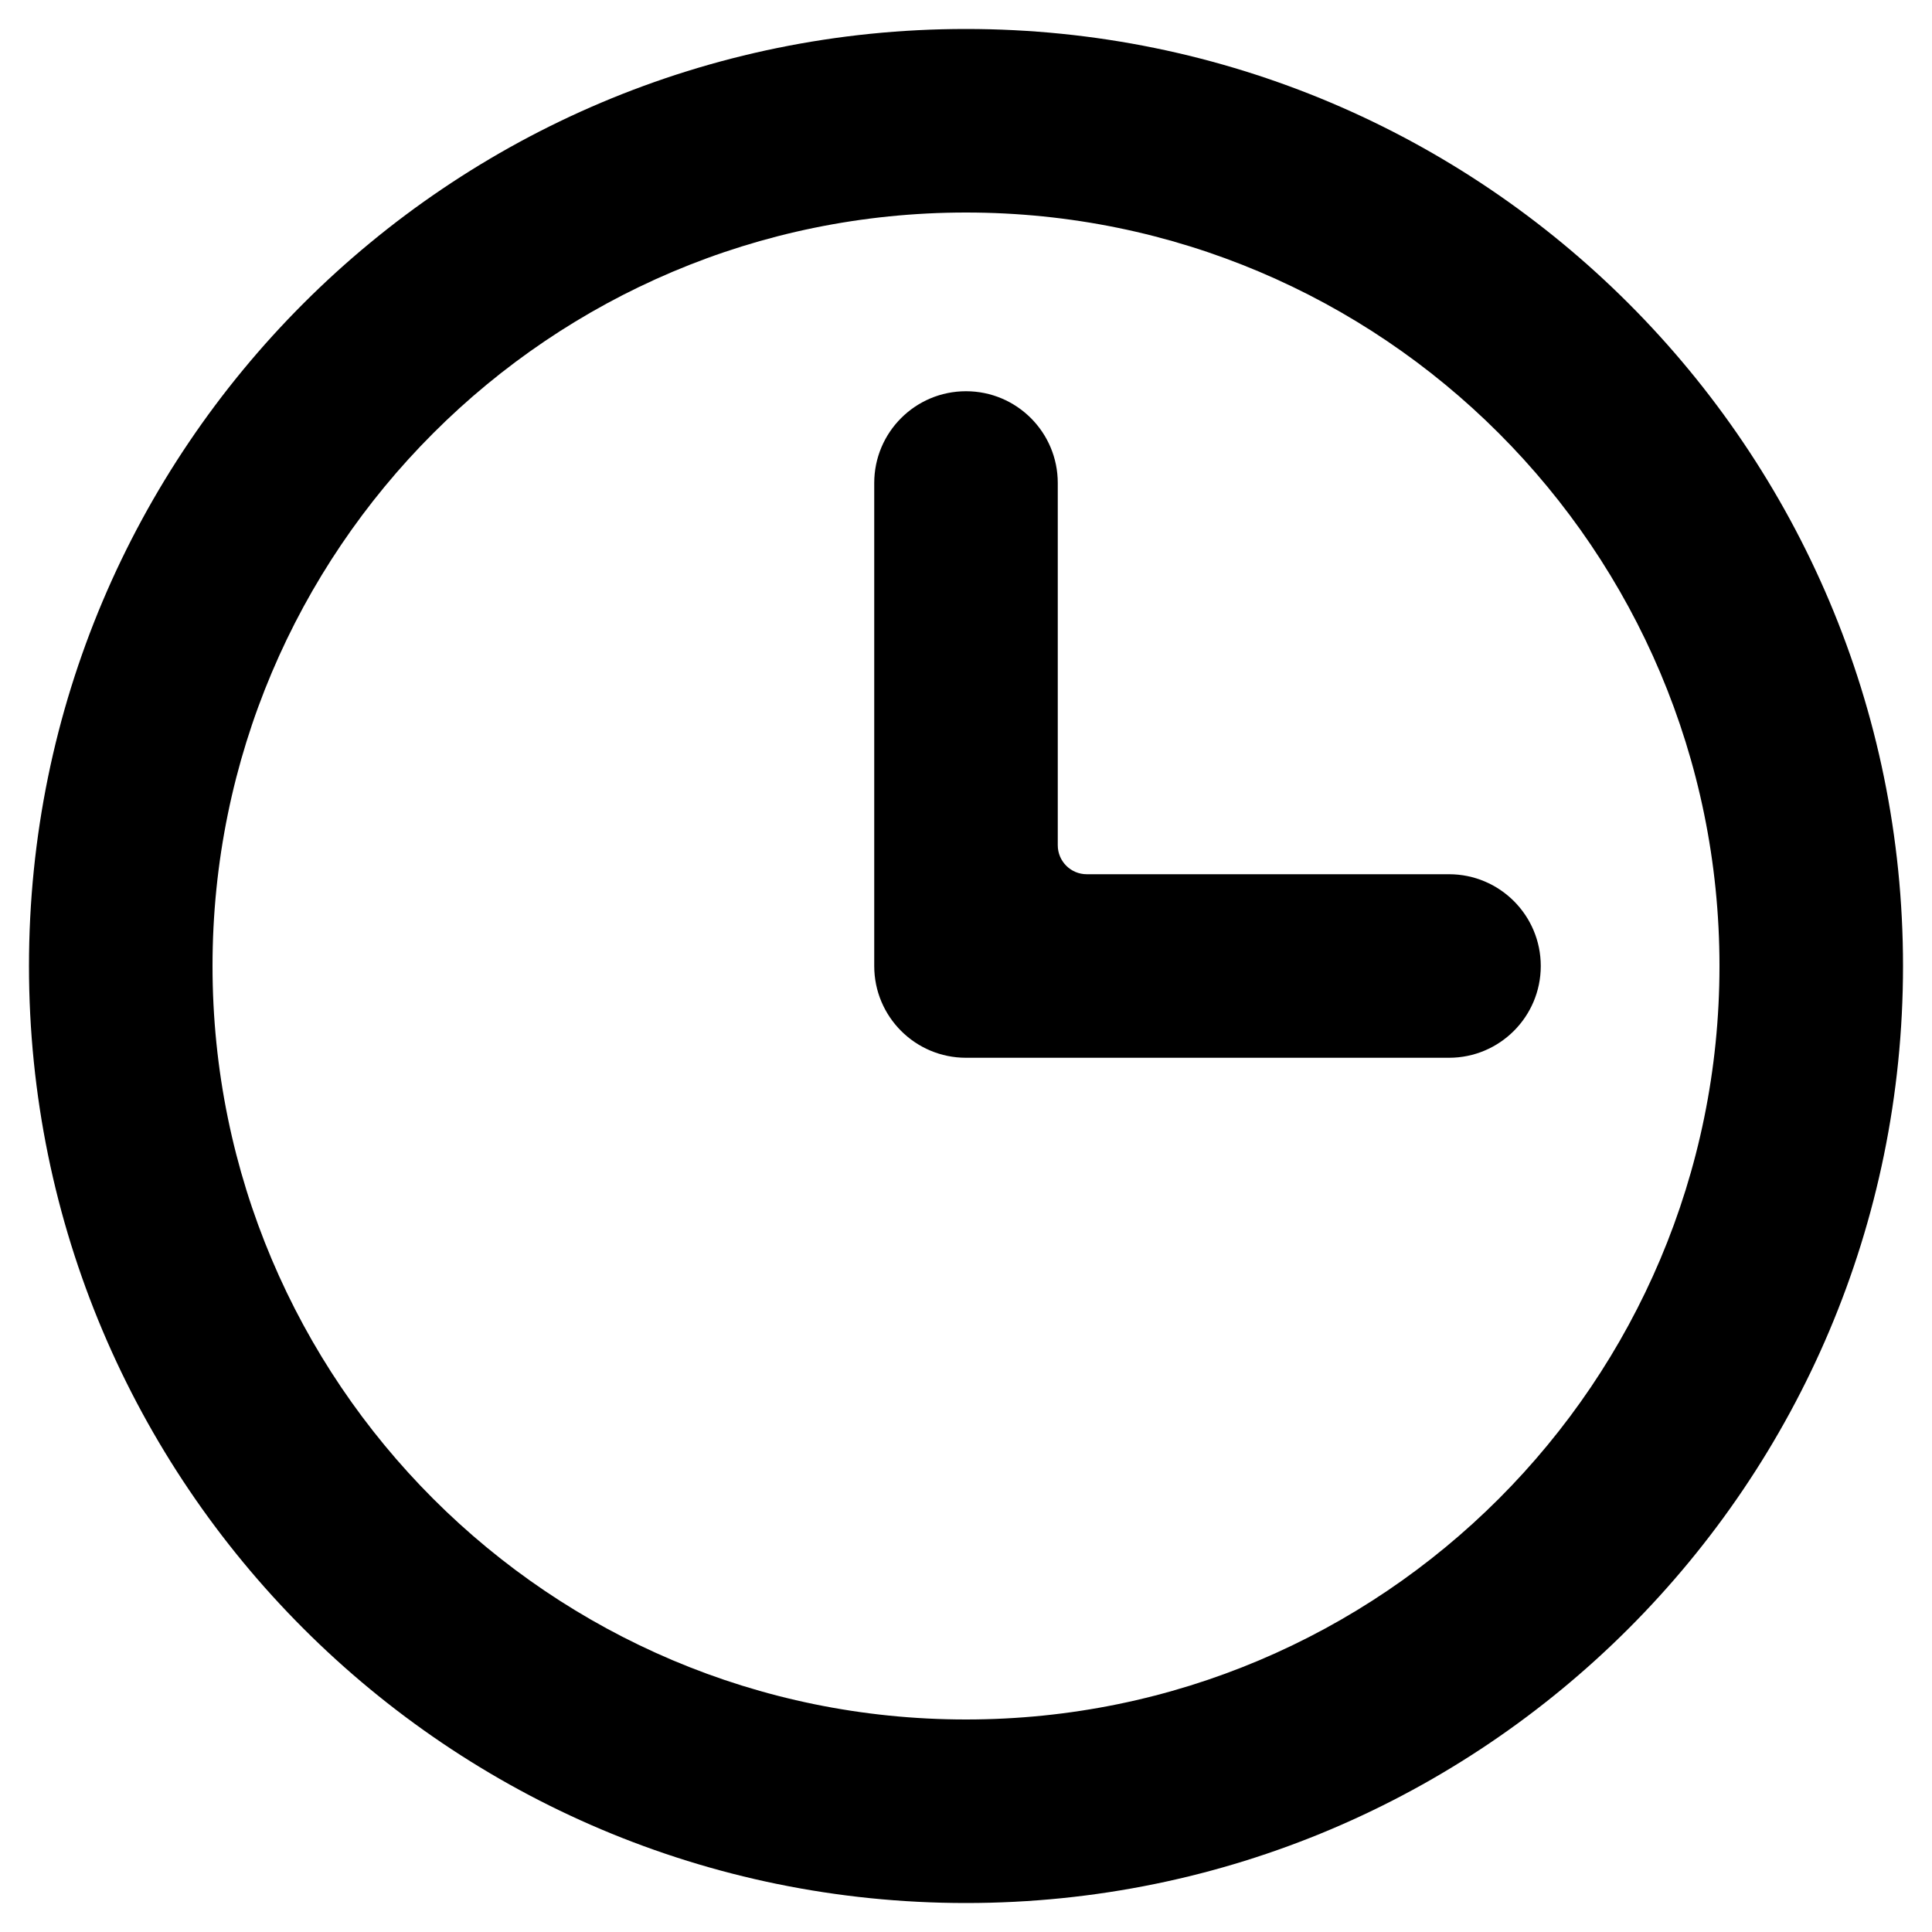
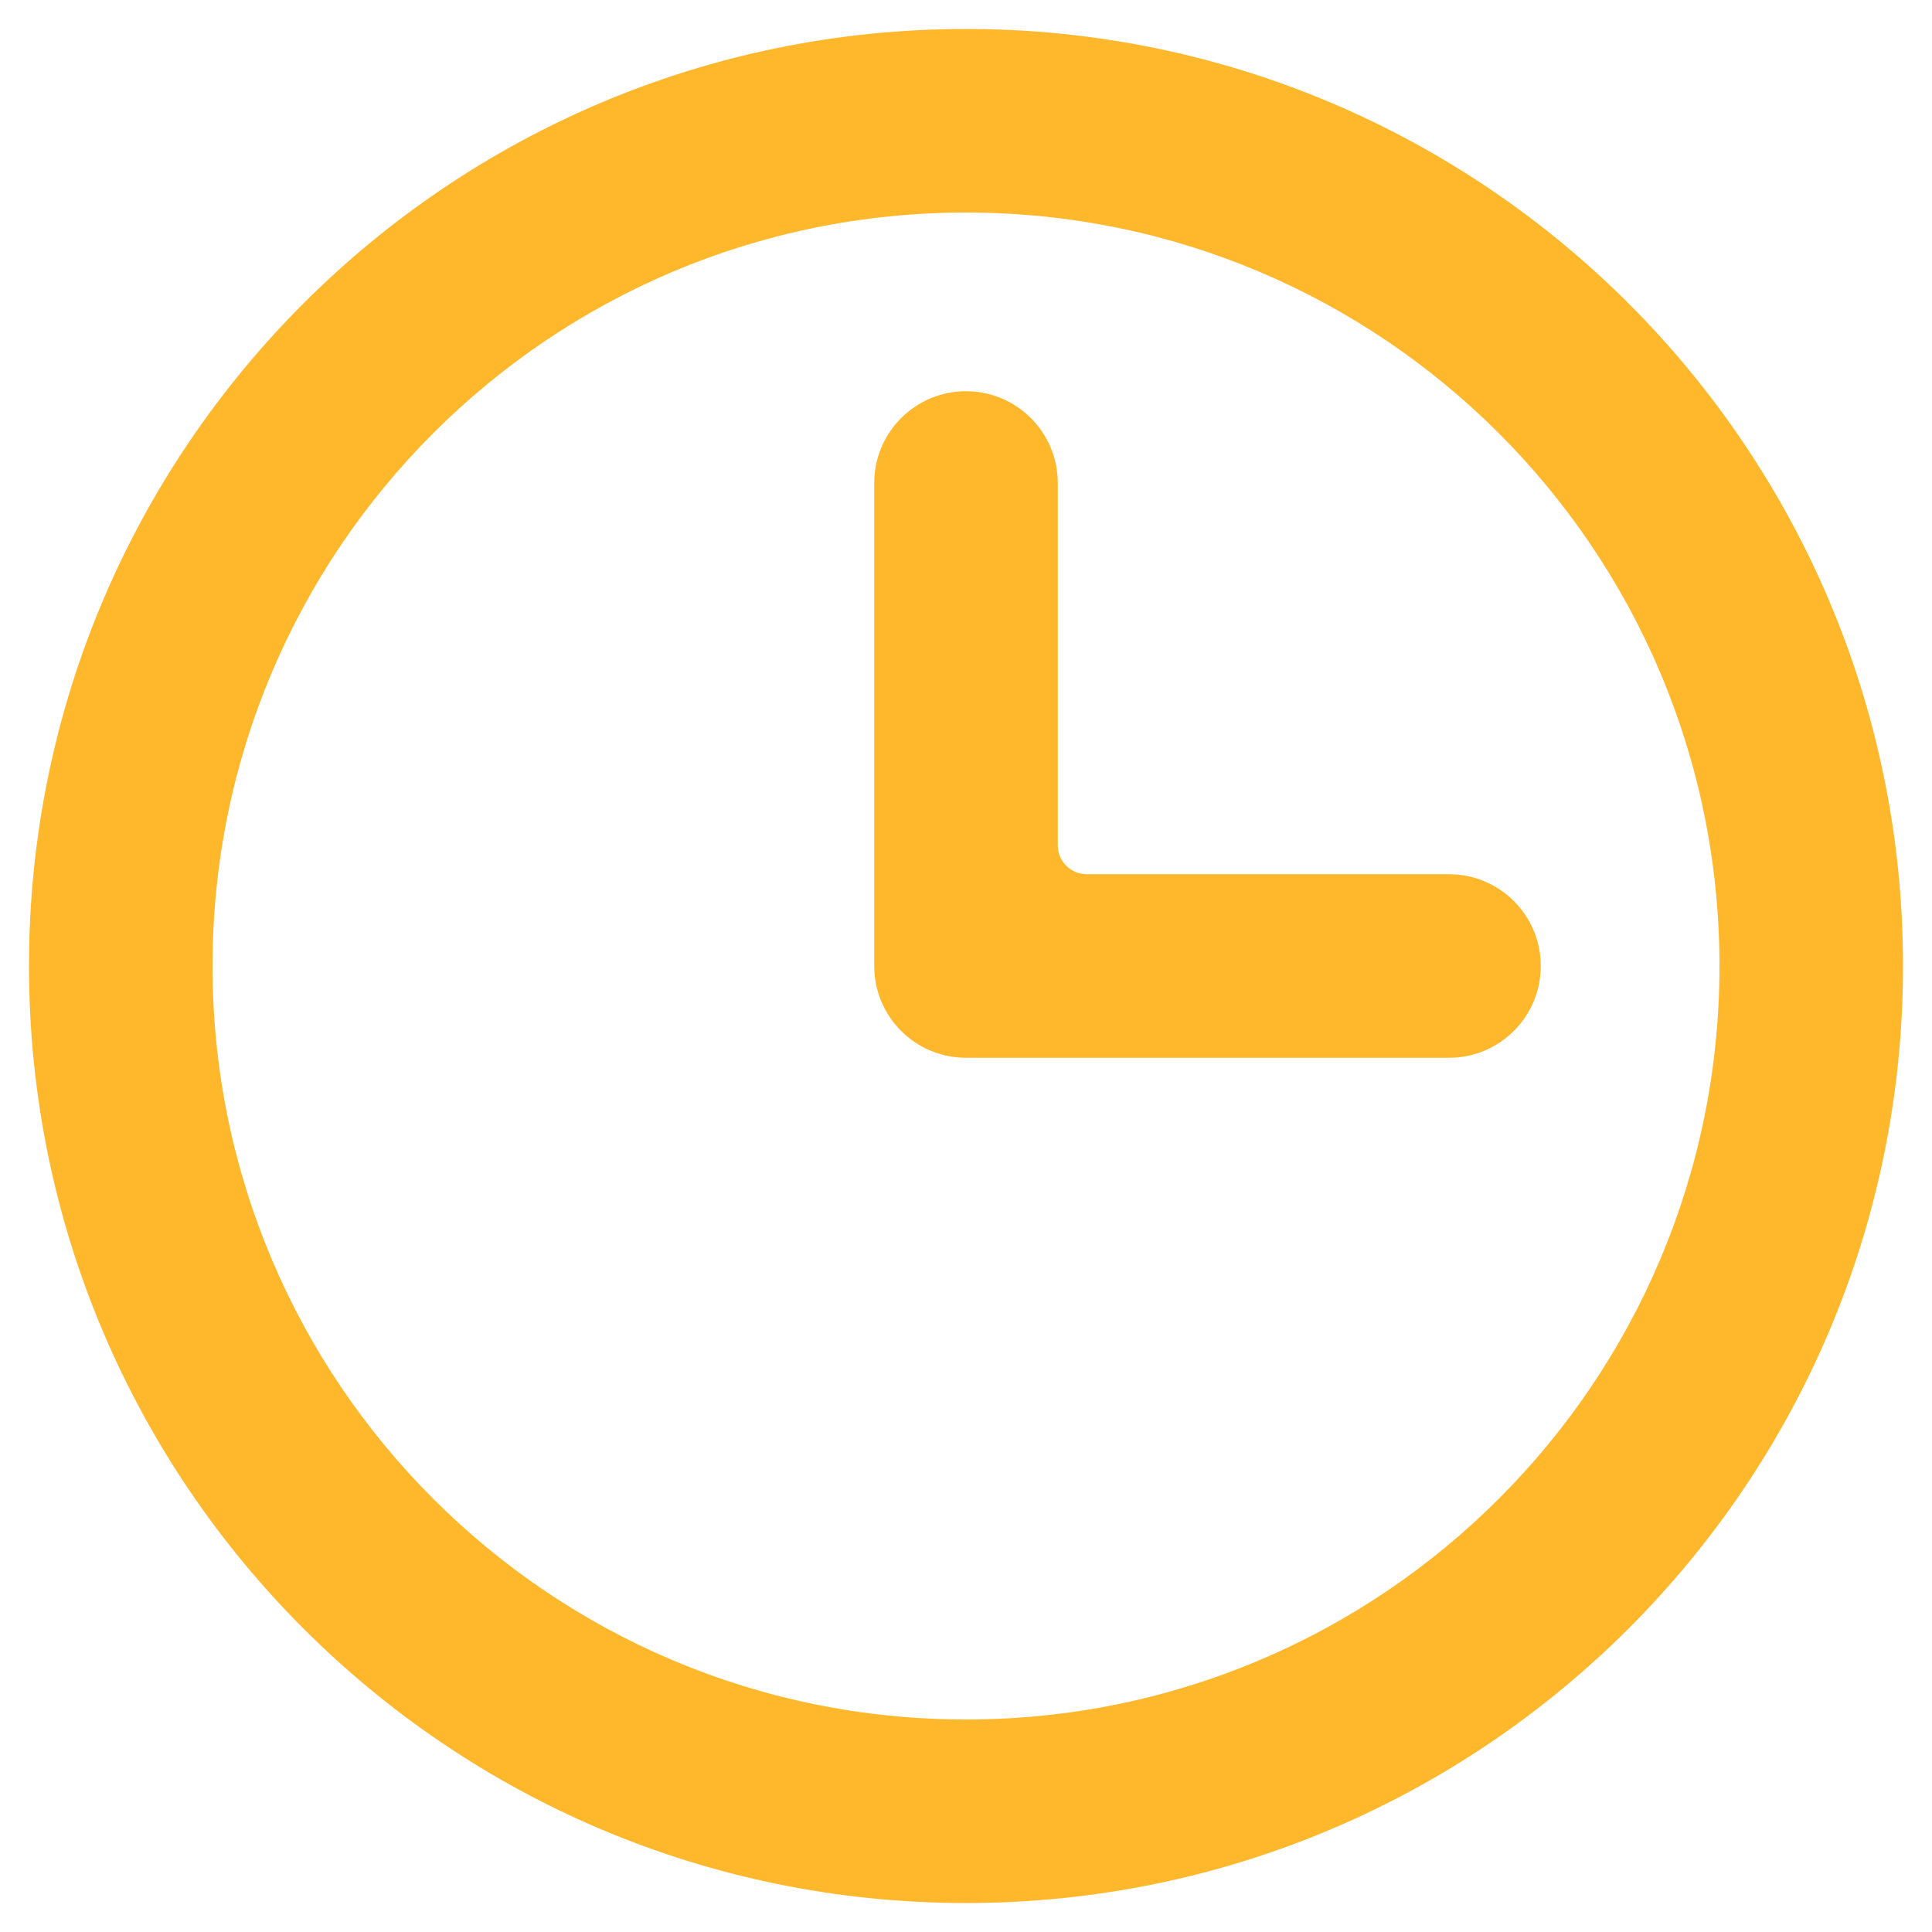
<svg xmlns="http://www.w3.org/2000/svg" viewBox="0 0 20 20" fill="none">
-   <path fill-rule="evenodd" clip-rule="evenodd" d="M10 .3C4.643.3.3 4.643.3 10c0 5.357 4.343 9.7 9.7 9.7 5.357 0 9.7-4.343 9.7-9.7 0-5.357-4.343-9.7-9.7-9.7ZM2.2 10a7.8 7.8 0 1 1 15.6 0 7.8 7.8 0 0 1-15.6 0ZM10 4.05a.95.95 0 0 0-.95.95v5c0 .525.425.95.95.95h5a.95.95 0 1 0 0-1.9h-3.75a.3.3 0 0 1-.3-.3V5a.95.95 0 0 0-.95-.95Z" fill="currentColor" />
+   <path fill-rule="evenodd" clip-rule="evenodd" d="M10 .3C4.643.3.3 4.643.3 10c0 5.357 4.343 9.7 9.7 9.7 5.357 0 9.7-4.343 9.7-9.7 0-5.357-4.343-9.7-9.7-9.7ZM2.2 10a7.8 7.8 0 1 1 15.6 0 7.8 7.8 0 0 1-15.6 0ZM10 4.05a.95.95 0 0 0-.95.95v5c0 .525.425.95.95.95h5a.95.95 0 1 0 0-1.9h-3.75a.3.3 0 0 1-.3-.3V5a.95.95 0 0 0-.95-.95Z" fill="#ffb72c" />
</svg>
